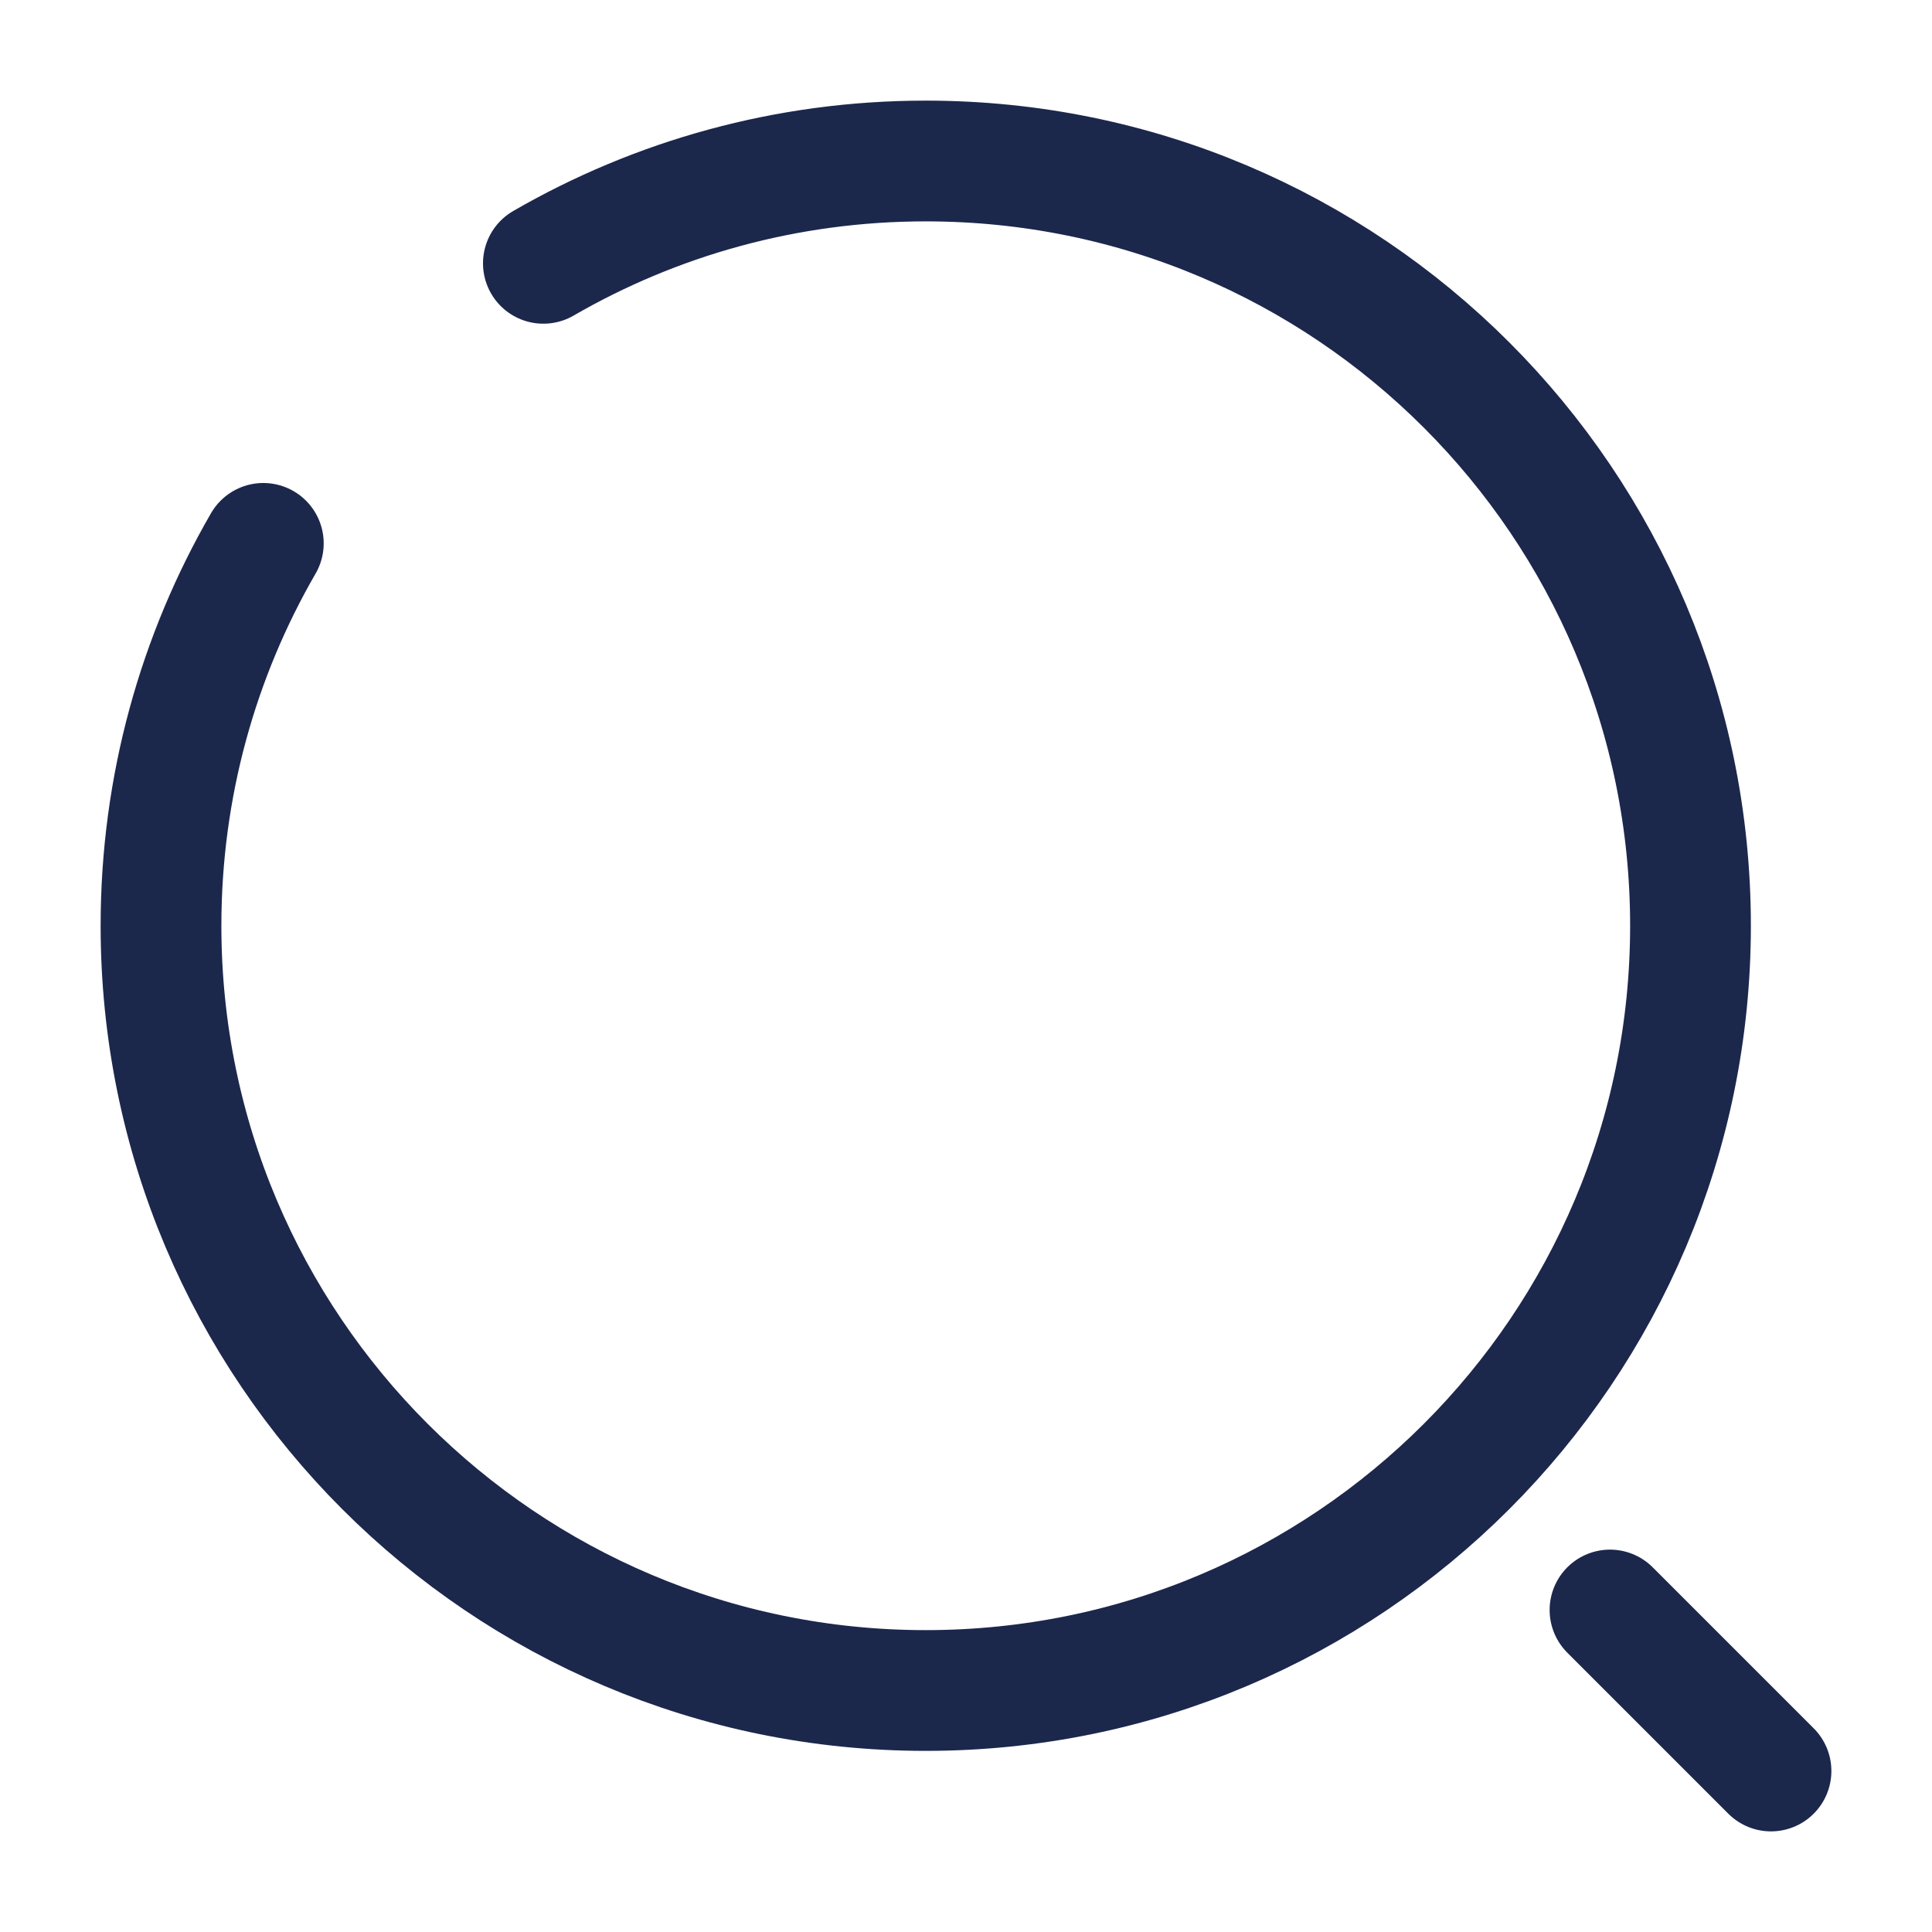
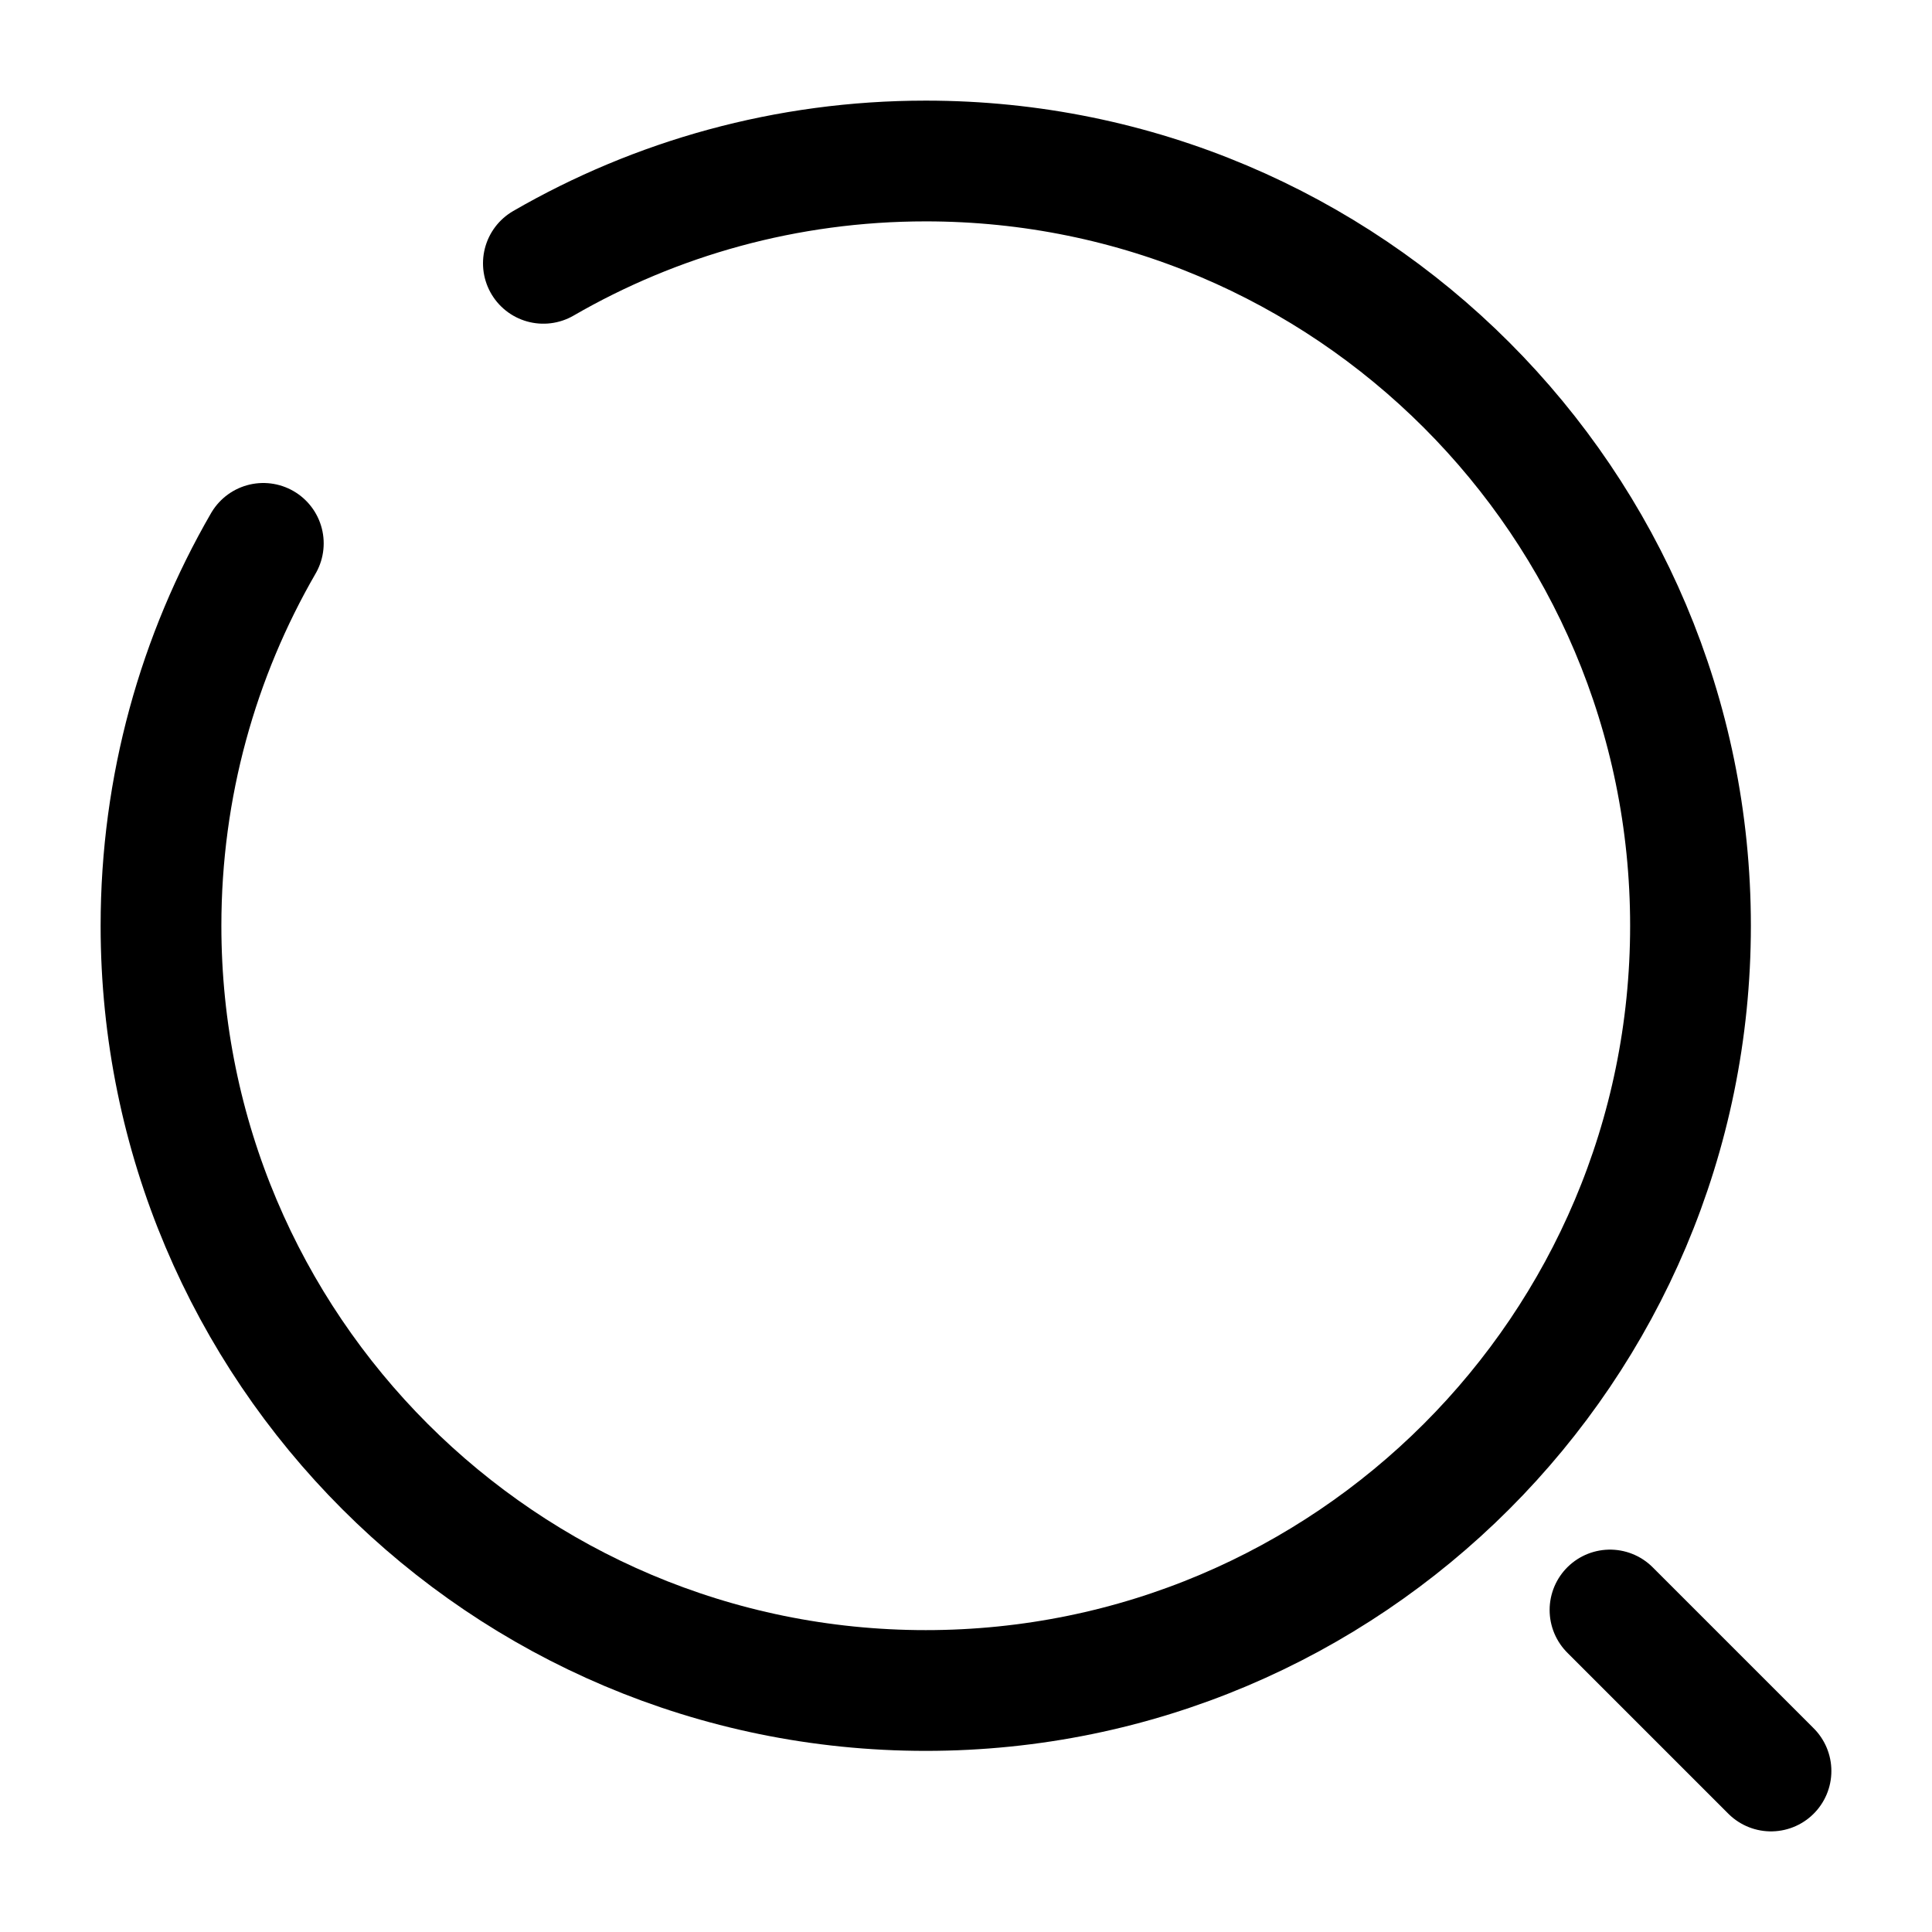
<svg xmlns="http://www.w3.org/2000/svg" width="800px" height="800px" viewBox="0 0 24 24" fill="none">
-   <path d="M20 20L22 22" stroke="#1C274C" stroke-width="1.5" stroke-linecap="round" />
-   <path d="M6.75 3.271C8.147 2.463 9.77 2 11.5 2C16.747 2 21 6.253 21 11.5C21 16.747 16.747 21 11.5 21C6.253 21 2 16.747 2 11.5C2 9.77 2.463 8.147 3.271 6.75" stroke="#1C274C" stroke-width="1.5" stroke-linecap="round" />
+   <path d="M20 20L22 22" stroke="currentColor" stroke-width="1.5" stroke-linecap="round" />
+   <path d="M6.75 3.271C8.147 2.463 9.77 2 11.5 2C16.747 2 21 6.253 21 11.5C21 16.747 16.747 21 11.5 21C6.253 21 2 16.747 2 11.5C2 9.77 2.463 8.147 3.271 6.75" stroke="currentColor" stroke-width="1.5" stroke-linecap="round" />
</svg>
